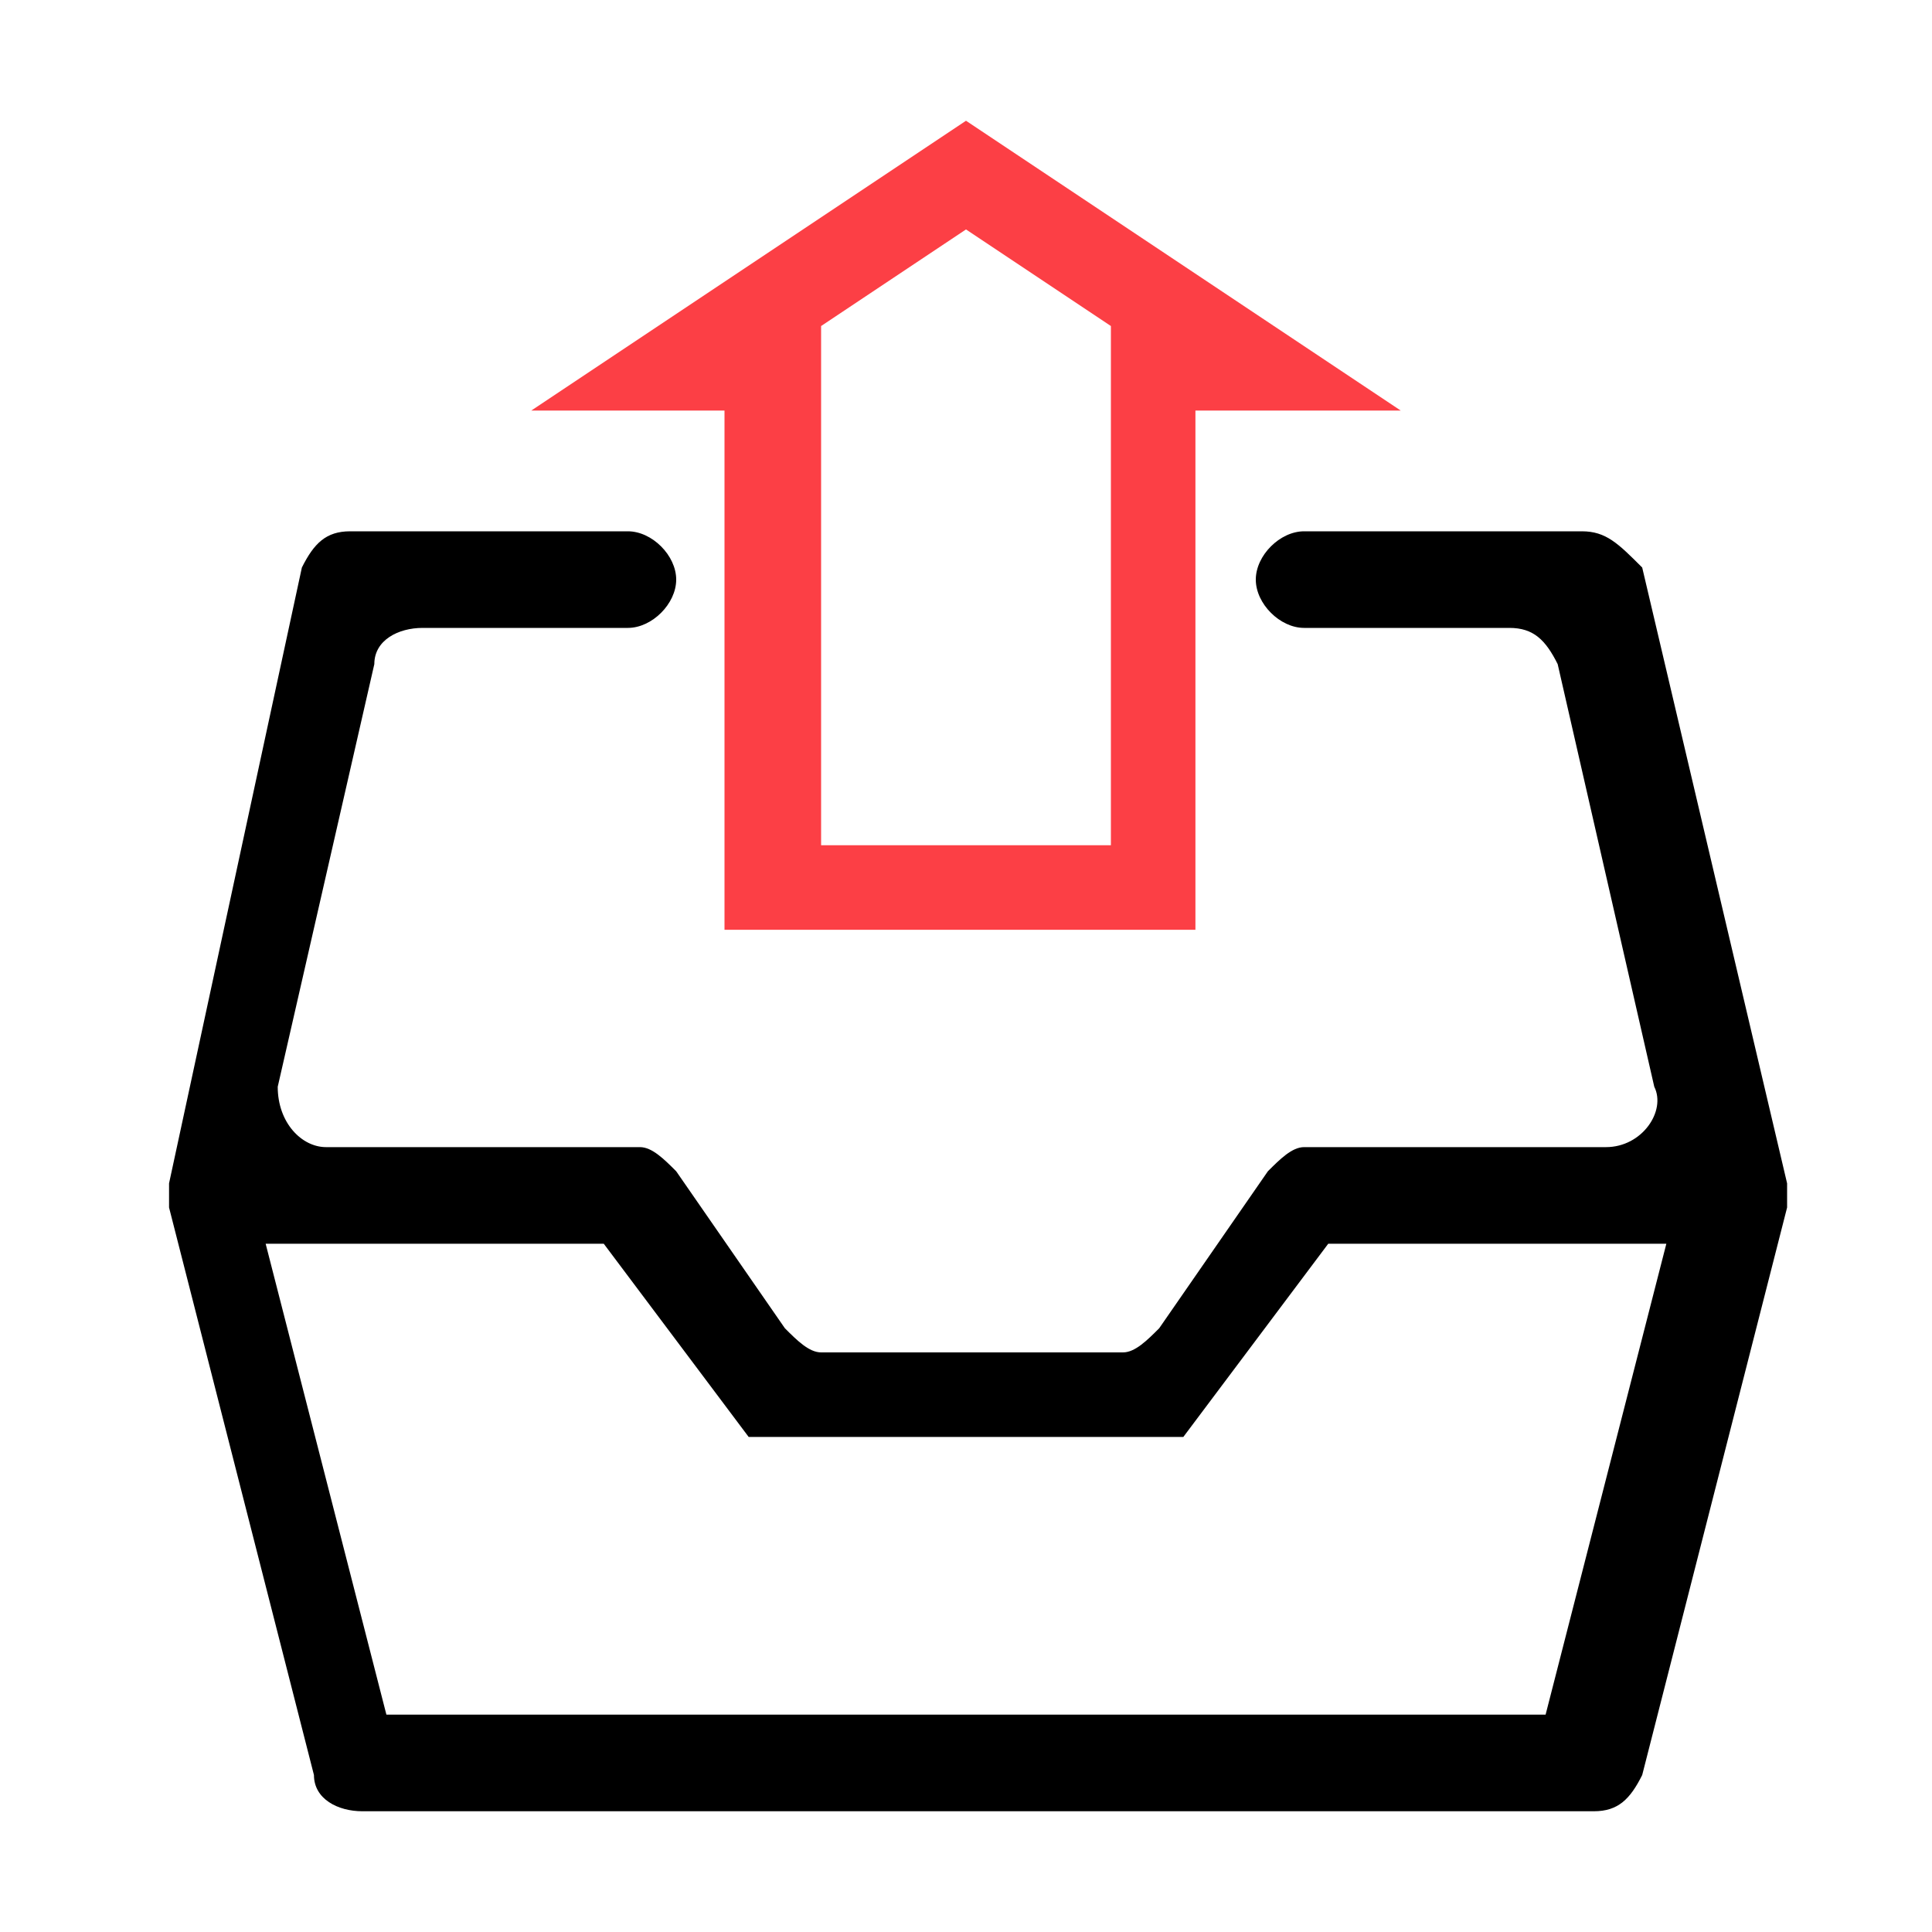
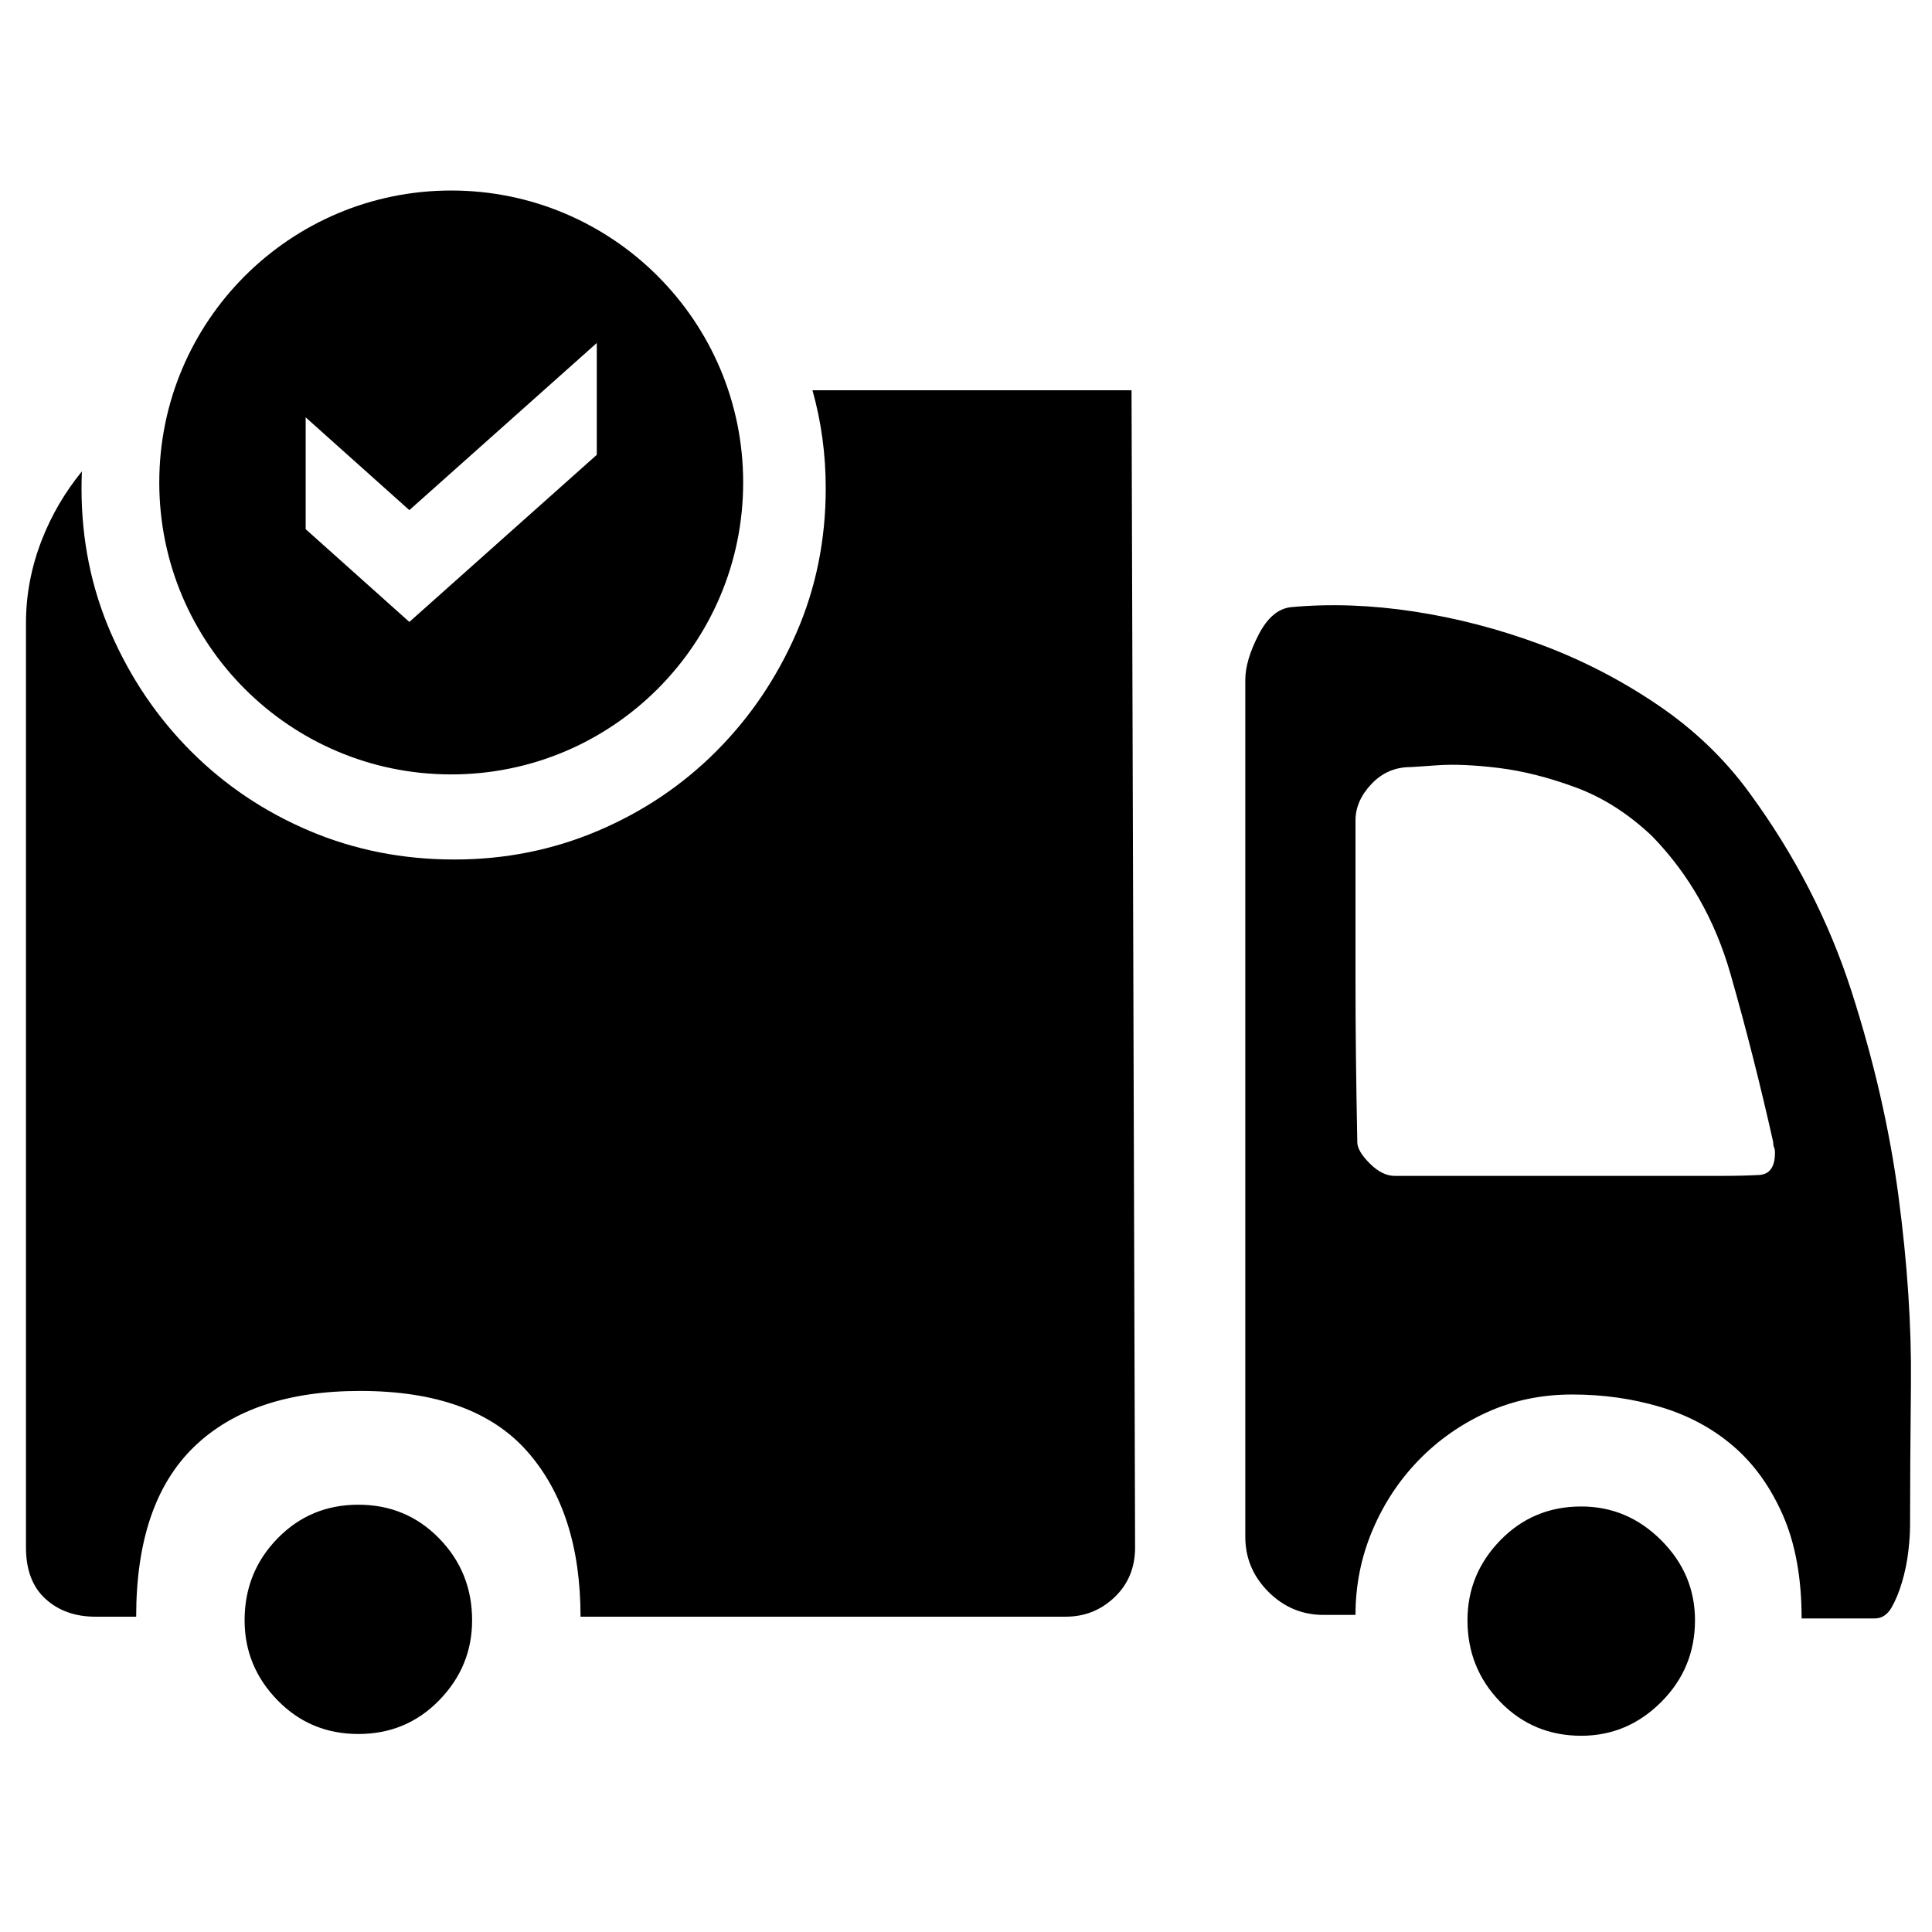
- <svg xmlns="http://www.w3.org/2000/svg" t="1572512042683" class="icon" viewBox="0 0 1024 1024" version="1.1" p-id="7502" width="200" height="200">
+ <svg xmlns="http://www.w3.org/2000/svg" t="1572582448702" class="icon" viewBox="0 0 1024 1024" version="1.1" p-id="1313" width="200" height="200">
  <defs>
    <style type="text/css" />
  </defs>
-   <path d="M633.6 217.6l108.8 0L512 64 281.6 217.6 384 217.6l0 275.2 249.6 0L633.6 217.6zM435.2 172.8 512 121.6l76.8 51.2L588.8 448 435.2 448 435.2 172.8z" fill="#FC3F45" p-id="7503" />
-   <path d="M627.2 761.6l76.8-102.4 179.2 0-64 249.6L204.8 908.8l-64-249.6 179.2 0 76.8 102.4L627.2 761.6zM838.4 281.6l-147.2 0c-12.8 0-25.6 12.8-25.6 25.6 0 12.8 12.8 25.6 25.6 25.6l108.8 0c12.8 0 19.2 6.4 25.6 19.2L876.8 576c6.4 12.8-6.4 32-25.6 32l-160 0c-6.4 0-12.8 6.4-19.2 12.8l-57.6 83.2c-6.4 6.4-12.8 12.8-19.2 12.8L435.2 716.8c-6.4 0-12.8-6.4-19.2-12.8L358.4 620.8C352 614.4 345.6 608 339.2 608L172.8 608C160 608 147.2 595.2 147.2 576l51.2-224c0-12.8 12.8-19.2 25.6-19.2l108.8 0c12.8 0 25.6-12.8 25.6-25.6 0-12.8-12.8-25.6-25.6-25.6L185.6 281.6c-12.8 0-19.2 6.4-25.6 19.2L89.6 627.2c0 6.4 0 6.4 0 12.8l76.8 300.8c0 12.8 12.8 19.2 25.6 19.2l652.8 0c12.8 0 19.2-6.4 25.6-19.2l76.8-300.8c0-6.4 0-6.4 0-12.8l-76.8-326.4C857.6 288 851.2 281.6 838.4 281.6z" p-id="7504" />
+   <path d="M239.158 100.98c85.459 0 154.738 69.28 154.738 154.74 0 85.457-69.277 154.737-154.738 154.737-85.46 0-154.74-69.28-154.74-154.737 0-85.46 69.28-154.74 154.74-154.74z m77.147 140.082v-59.263l-99.341 88.577-54.954-49.169v59.263l54.954 49.17 99.341-88.578zM932.298 622.77c-5.654 0.308-12.248 0.47-19.79 0.47H739.172c-4.397 0-8.793-2.2-13.19-6.595-4.397-4.402-6.596-8.166-6.596-11.309v-0.94c-0.622-30.777-0.946-58.721-0.946-83.85v-85.724c0-6.909 2.835-13.35 8.484-19.313 5.651-5.967 12.558-8.943 20.725-8.943 0.628 0 5.338-0.319 14.135-0.948 8.792-0.63 19.623-0.16 32.503 1.41 12.876 1.567 26.534 5.027 40.979 10.363 14.441 5.338 27.945 13.975 40.509 25.91 19.47 20.1 33.286 44.436 41.45 73.01 8.166 28.574 15.707 58.25 22.608 89.024 0 1.257 0.164 2.2 0.473 2.83 0.314 0.624 0.467 1.57 0.467 2.826 0.001 7.543-2.82 11.468-8.474 11.78z m73.951 11.304c-4.711-35.484-13.034-71.758-24.965-108.811-11.94-37.055-29.833-71.918-53.703-104.564-13.185-18.217-29.513-33.917-48.99-47.104a291.086 291.086 0 0 0-62.173-32.04c-21.984-8.165-44.28-13.969-66.891-17.423-22.609-3.454-44.28-4.237-65.005-2.355-6.903 0.624-12.716 5.498-17.427 14.601-4.71 9.103-7.063 17.114-7.063 24.02v454.087c0 11.309 4.08 21.041 12.246 29.204 8.167 8.162 17.892 12.244 29.202 12.244h16.96c0-15.698 2.982-30.62 8.95-44.75 5.97-14.132 14.131-26.526 24.495-37.207 10.366-10.679 22.45-19.163 36.27-25.44 13.815-6.28 28.886-9.423 45.214-9.423 16.334 0 31.874 2.2 46.637 6.597 14.76 4.396 27.64 11.303 38.62 20.723 10.995 9.423 19.789 21.668 26.384 36.742 6.59 15.075 9.886 33.292 9.886 54.642h38.63c3.766 0 6.754-1.886 8.954-5.65 2.19-3.772 4.08-8.325 5.644-13.668a95.304 95.304 0 0 0 3.3-16.012c0.63-5.34 0.942-9.896 0.942-13.662 0-19.469 0.159-44.596 0.47-75.37 0.32-30.764-1.884-63.893-6.595-99.38h0.008z m-168.163 164.39c16.326 0 30.461 5.966 42.394 17.903 11.935 11.935 17.9 26.057 17.9 42.394 0 16.953-5.967 31.399-17.9 43.327-11.933 11.938-26.062 17.904-42.394 17.904-16.952 0-31.246-5.966-42.866-17.904-11.618-11.933-17.427-26.373-17.427-43.327 0-16.335 5.81-30.46 17.427-42.394 11.62-11.937 25.907-17.902 42.866-17.902z m-648.15-0.937c-16.958 0-31.251 5.966-42.866 17.894-11.622 11.934-17.427 26.376-17.427 43.342 0 16.318 5.805 30.453 17.427 42.39 11.617 11.935 25.908 17.901 42.866 17.901s31.245-5.967 42.865-17.9c11.622-11.937 17.424-26.066 17.424-42.391 0-16.958-5.807-31.41-17.424-43.342-11.62-11.928-25.908-17.894-42.865-17.894z m240.683-590.689c4.677 16.642 7.037 33.955 7.037 51.937 0 27.427-5.217 53.075-15.657 76.927-10.435 23.852-24.597 44.722-42.482 62.61-17.89 17.885-38.752 31.905-62.61 42.038-23.856 10.134-49.192 15.202-76.03 15.202-27.43 0-53.07-5.068-76.921-15.202-23.853-10.135-44.72-24.153-62.61-42.038-17.89-17.888-32.05-38.758-42.483-62.61-10.438-23.852-15.657-49.495-15.657-76.927 0-2.997 0.078-5.971 0.201-8.932-8.977 11.017-16.044 23.056-21.165 36.131-5.656 14.442-8.48 29.204-8.48 44.278v489.882c0 11.935 3.454 21.042 10.362 27.32 6.914 6.274 15.704 9.422 26.38 9.422h21.67c0-40.194 10.21-70.186 30.618-89.967 20.405-19.785 49.772-29.682 88.081-29.682 40.2 0 69.722 10.678 88.558 32.037 18.841 21.353 28.266 50.559 28.266 87.612H564.88c10.056 0 18.681-3.454 25.908-10.366 7.221-6.905 10.835-15.695 10.835-26.374l-1.885-613.298H430.619z m0 0" p-id="1314" />
</svg>
